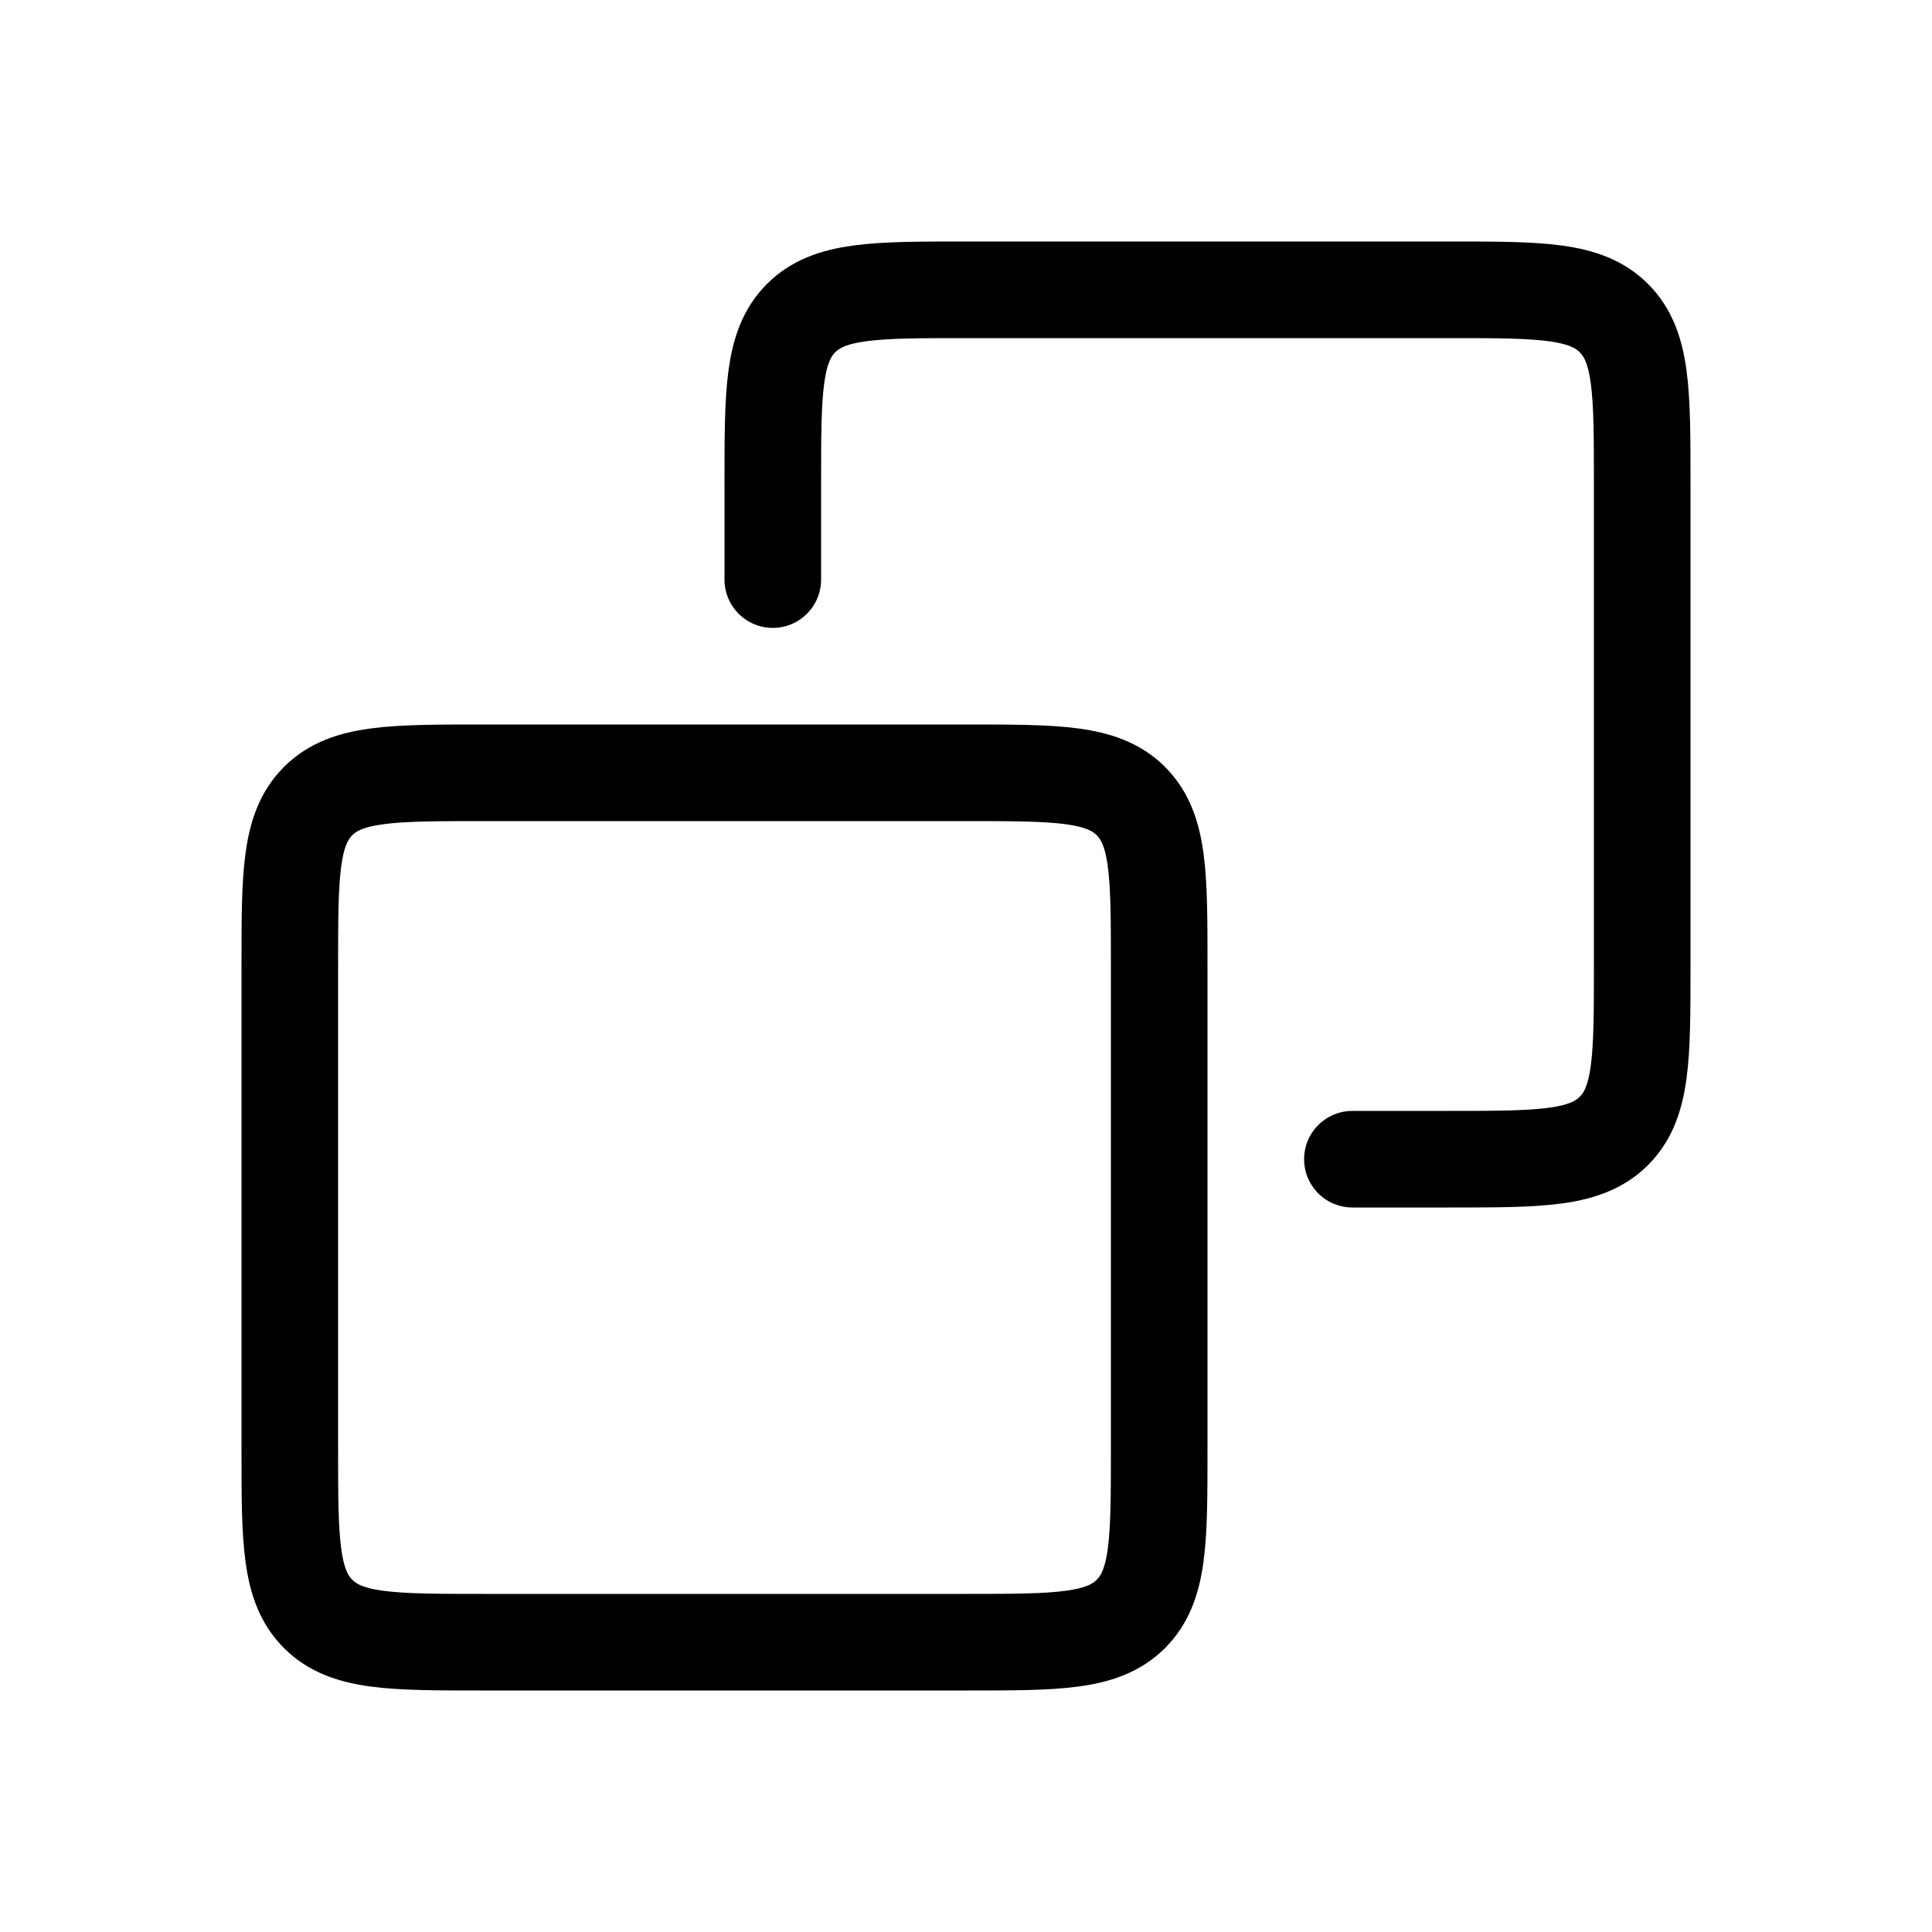
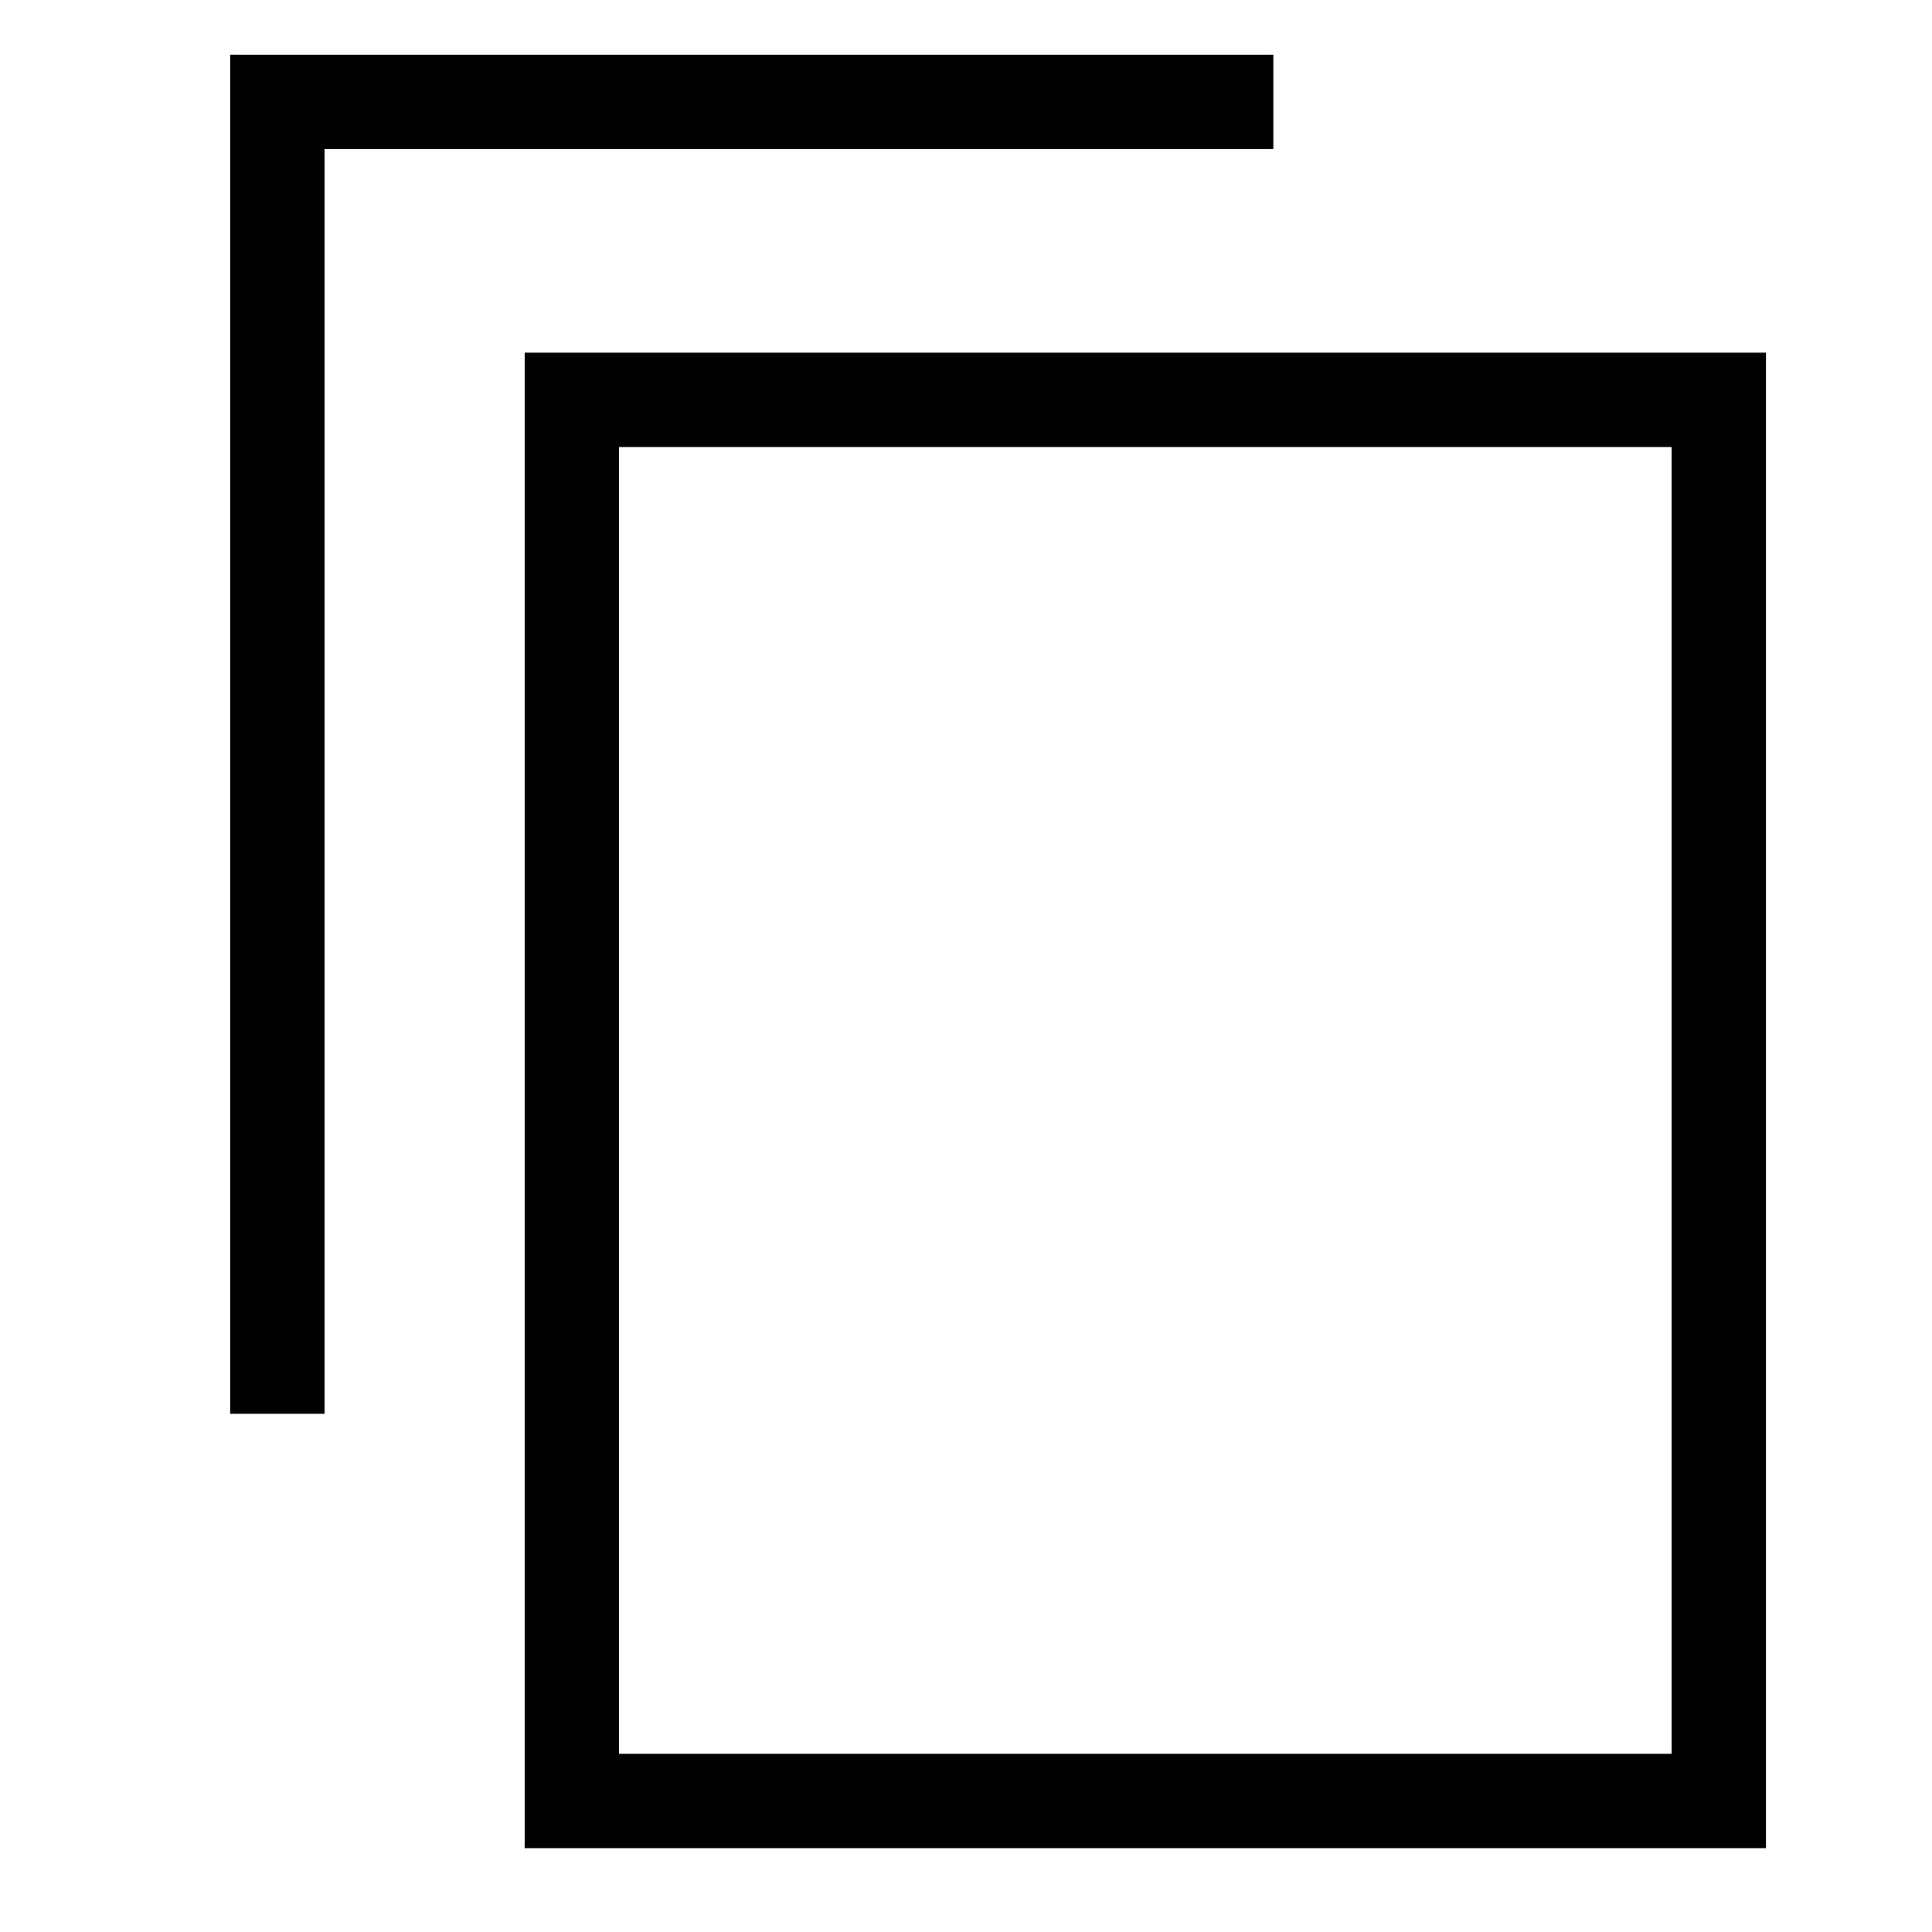
- <svg xmlns="http://www.w3.org/2000/svg" width="24px" height="24px" viewBox="2 2 20 20" fill="none">
-   <path d="M10 8V7C10 6.057 10 5.586 10.293 5.293C10.586 5 11.057 5 12 5H17C17.943 5 18.414 5 18.707 5.293C19 5.586 19 6.057 19 7V12C19 12.943 19 13.414 18.707 13.707C18.414 14 17.943 14 17 14H16M7 19H12C12.943 19 13.414 19 13.707 18.707C14 18.414 14 17.943 14 17V12C14 11.057 14 10.586 13.707 10.293C13.414 10 12.943 10 12 10H7C6.057 10 5.586 10 5.293 10.293C5 10.586 5 11.057 5 12V17C5 17.943 5 18.414 5.293 18.707C5.586 19 6.057 19 7 19Z" stroke="currentColor" stroke-linecap="round" stroke-linejoin="round" />
+ <svg xmlns="http://www.w3.org/2000/svg" width="24" height="24" viewBox="230 260 477 512" fill="none">
+   <path d="M364.043 365.961V737.28H668.001V365.961H364.043Z" stroke="currentColor" stroke-width="25" />
+   <path d="M286 634.672V287H549.95" stroke="currentColor" stroke-width="25" />
</svg>
